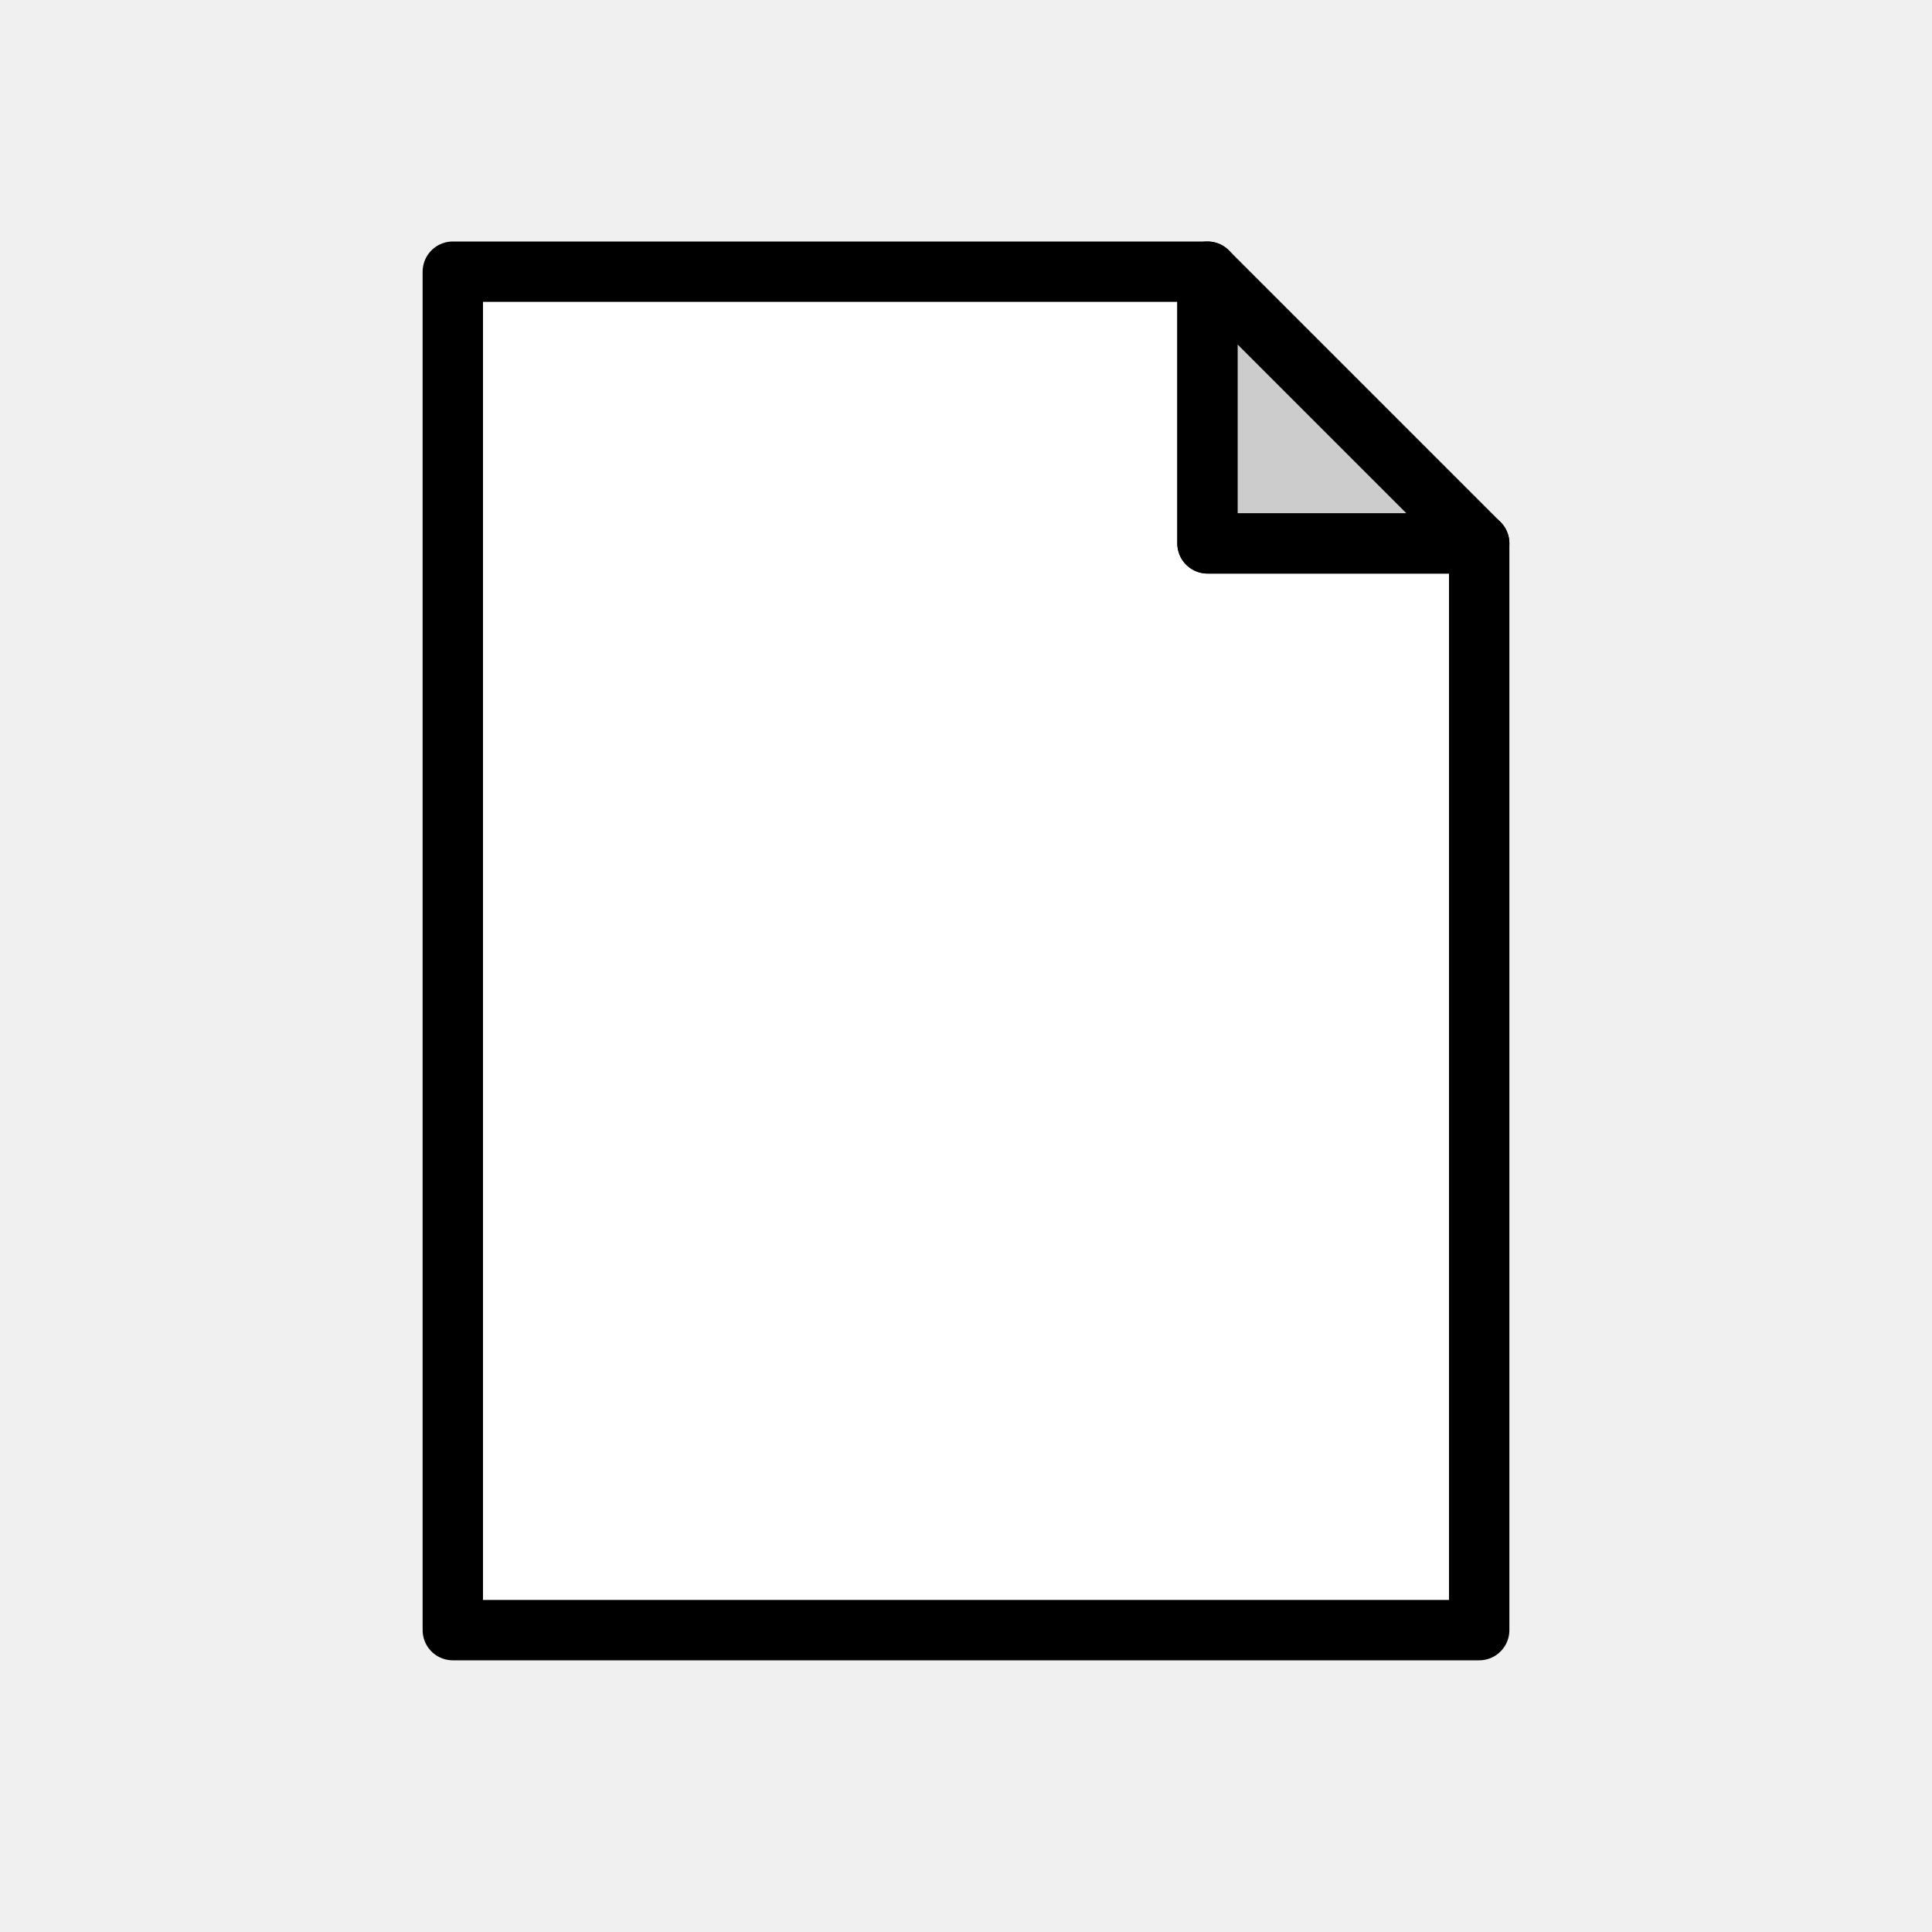
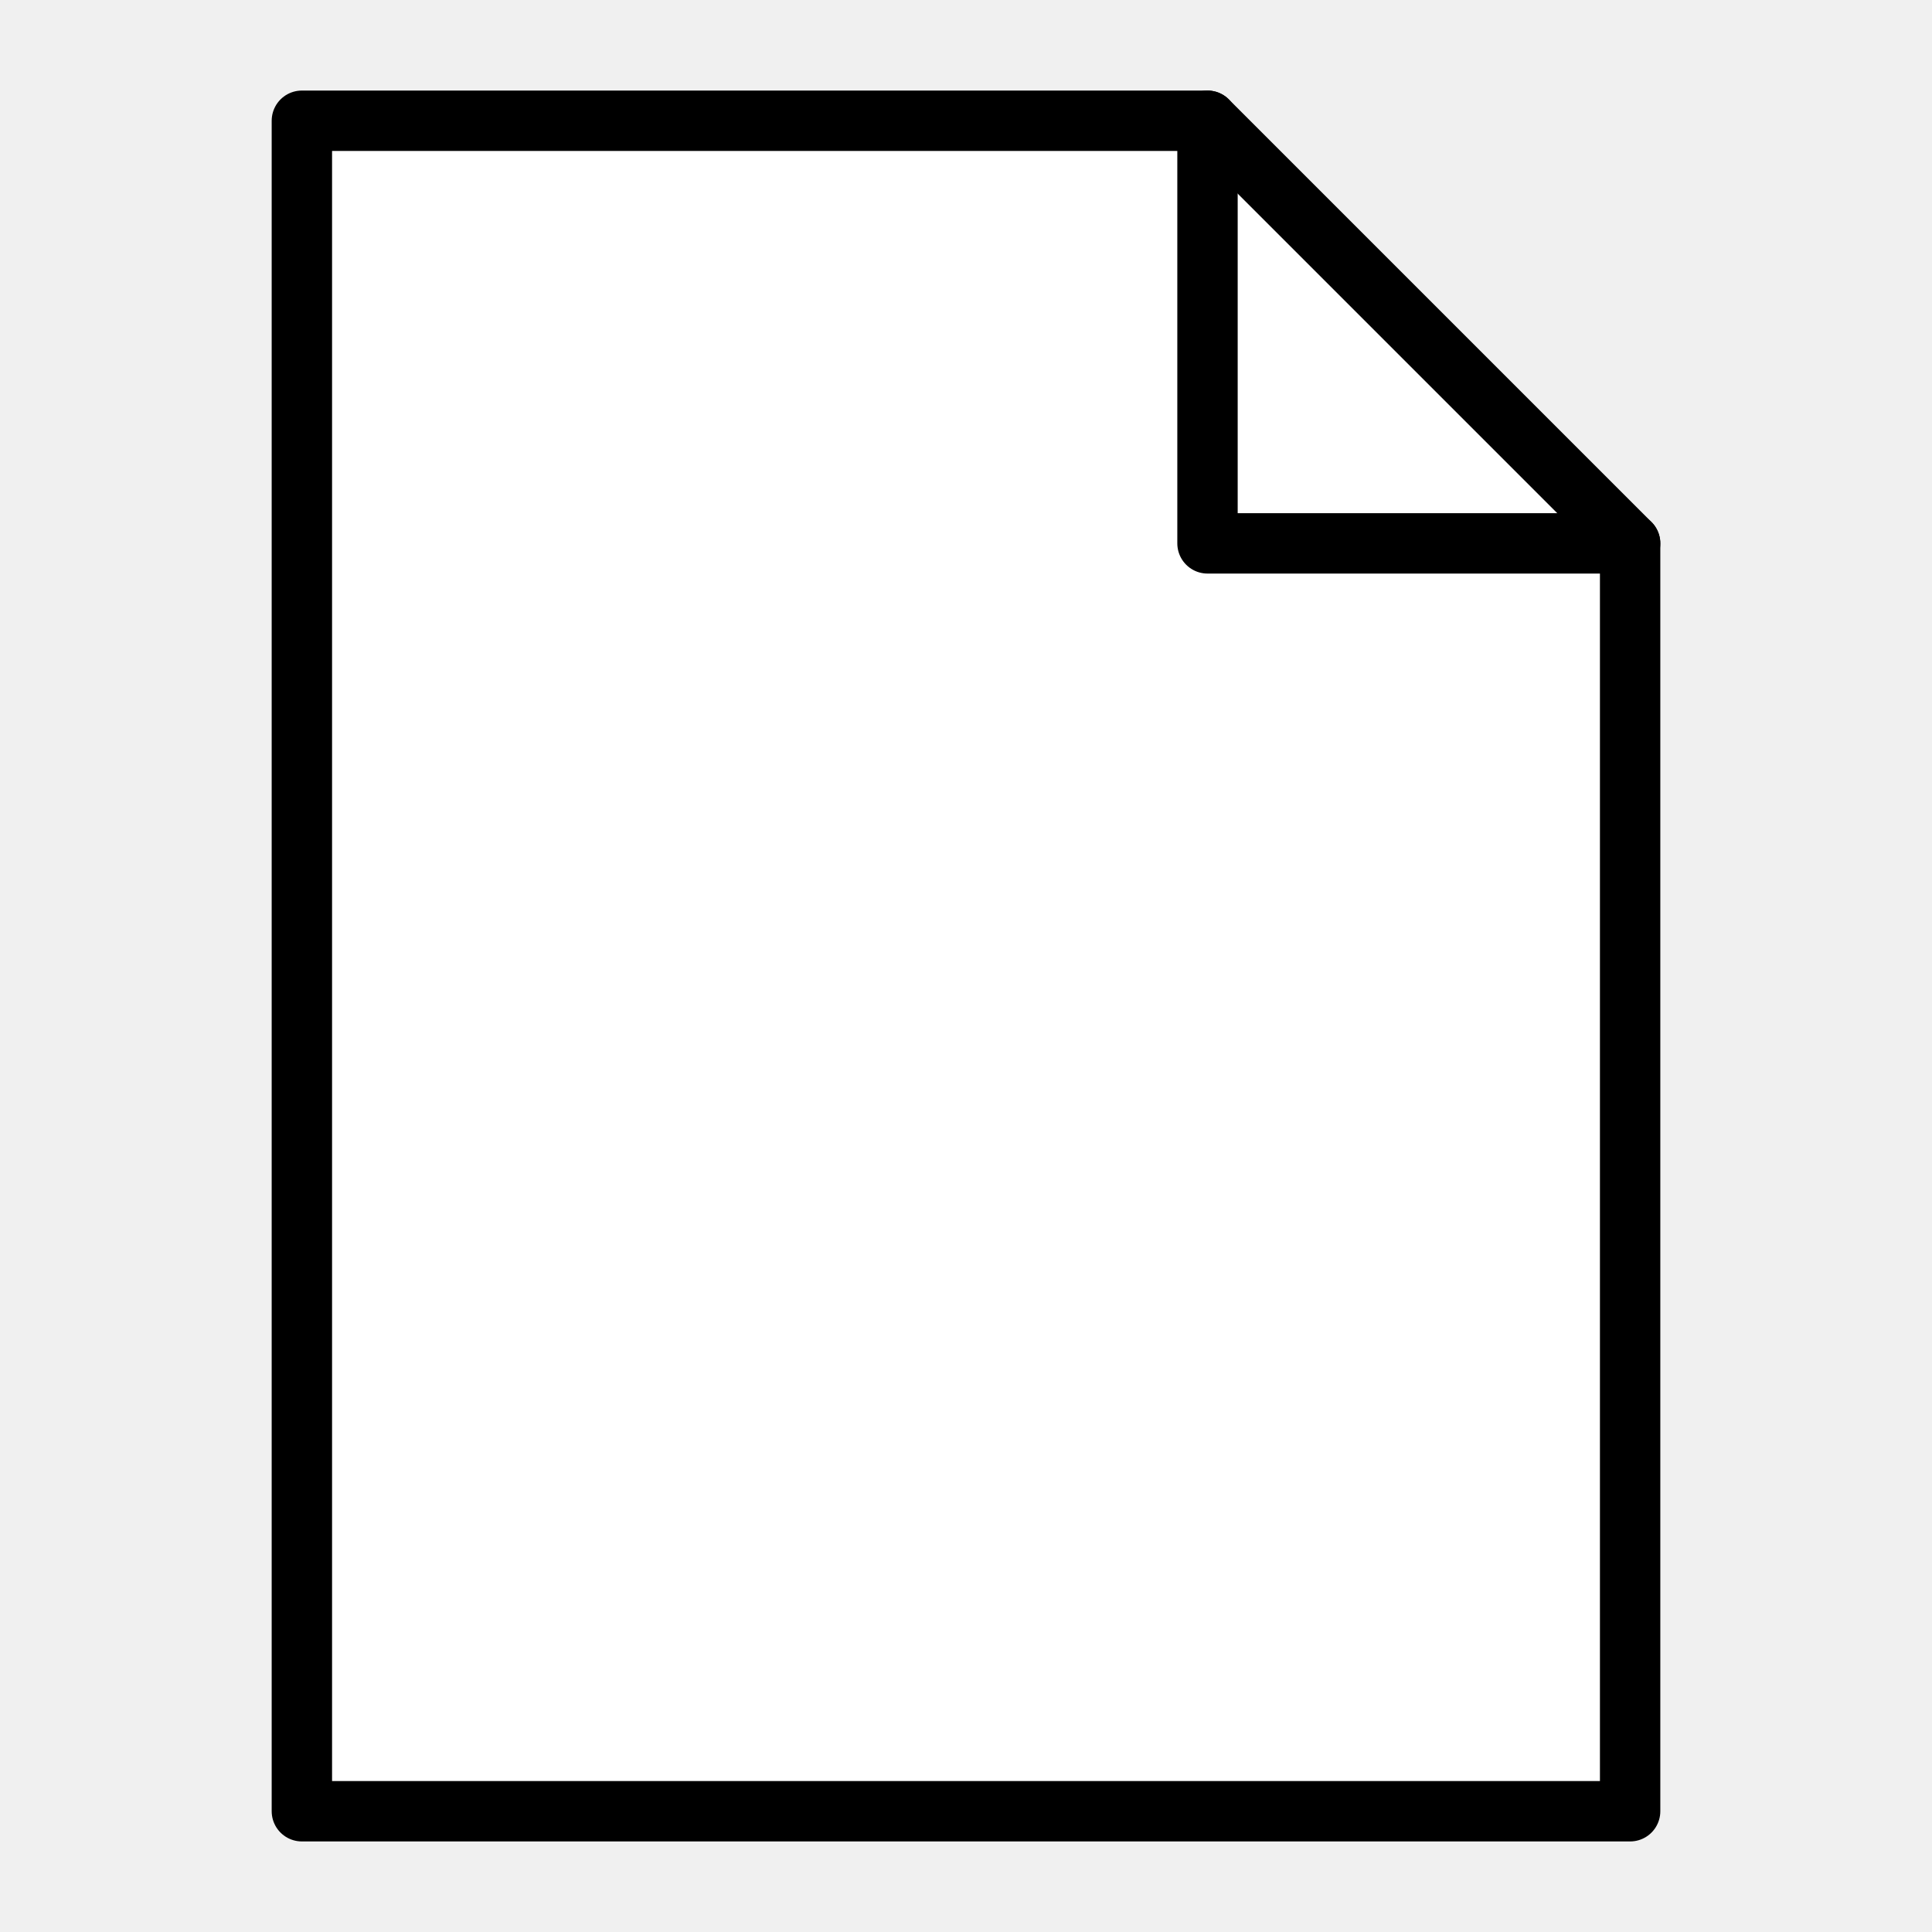
<svg xmlns="http://www.w3.org/2000/svg" version="1.0" width="64" height="64" id="svg2385">
  <defs id="defs2387" />
-   <path d="M 15,9 L 40,9 L 40,18 L 49,18 L 49,54 L 15,54 L 15,9 z" id="rect2392" style="fill:#ffffff;stroke:#000000;stroke-width:2;stroke-linecap:round;stroke-linejoin:round" />
-   <path d="M 40,9 L 49,18 L 40,18 L 40,9 z" id="rect3182" style="fill:#cccccc;stroke:#000000;stroke-width:2;stroke-linecap:round;stroke-linejoin:round" />
+   <path d="M 10,4 L 40,4 L 54,18 L 54,60 L 10,60 L 10,4 z" id="rect2392" style="fill:#ffffff;stroke:#000000;stroke-width:2;stroke-linecap:round;stroke-linejoin:round" />
+   <path d="M 54,18 L 40,18 L 40,4" id="rect3182" style="fill:none;stroke:#000000;stroke-width:2;stroke-linecap:round;stroke-linejoin:round" />
</svg>
